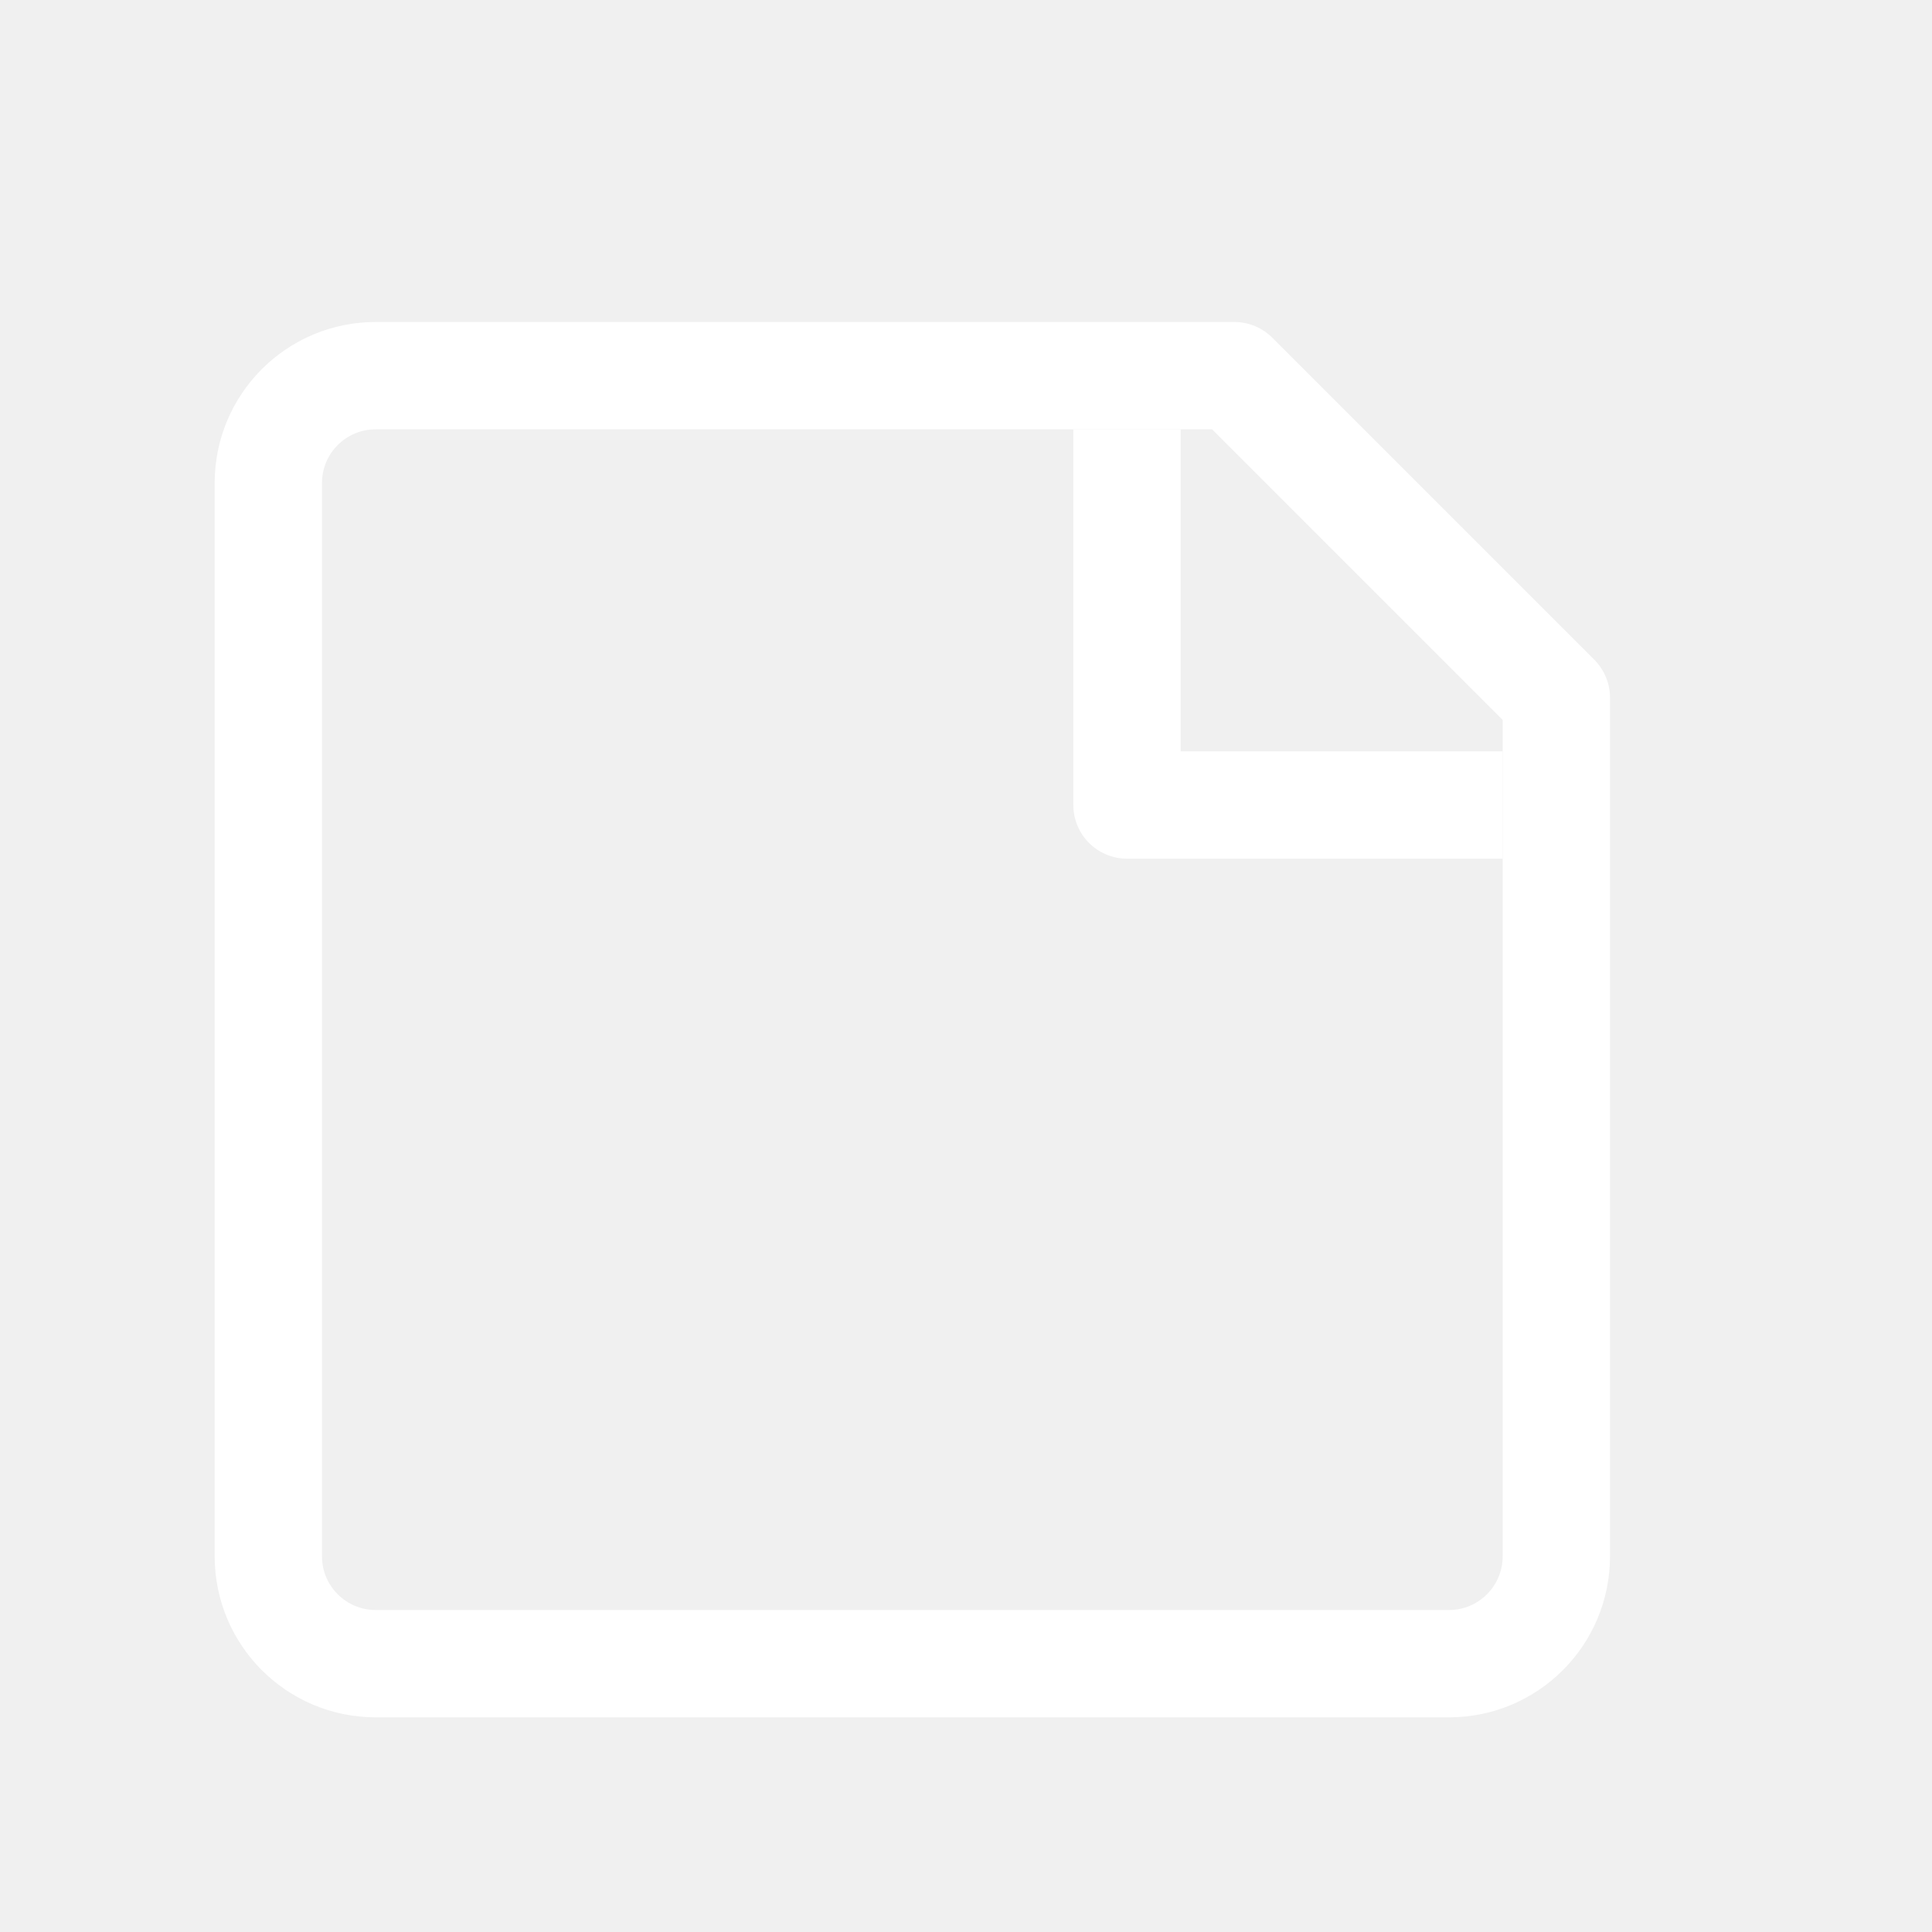
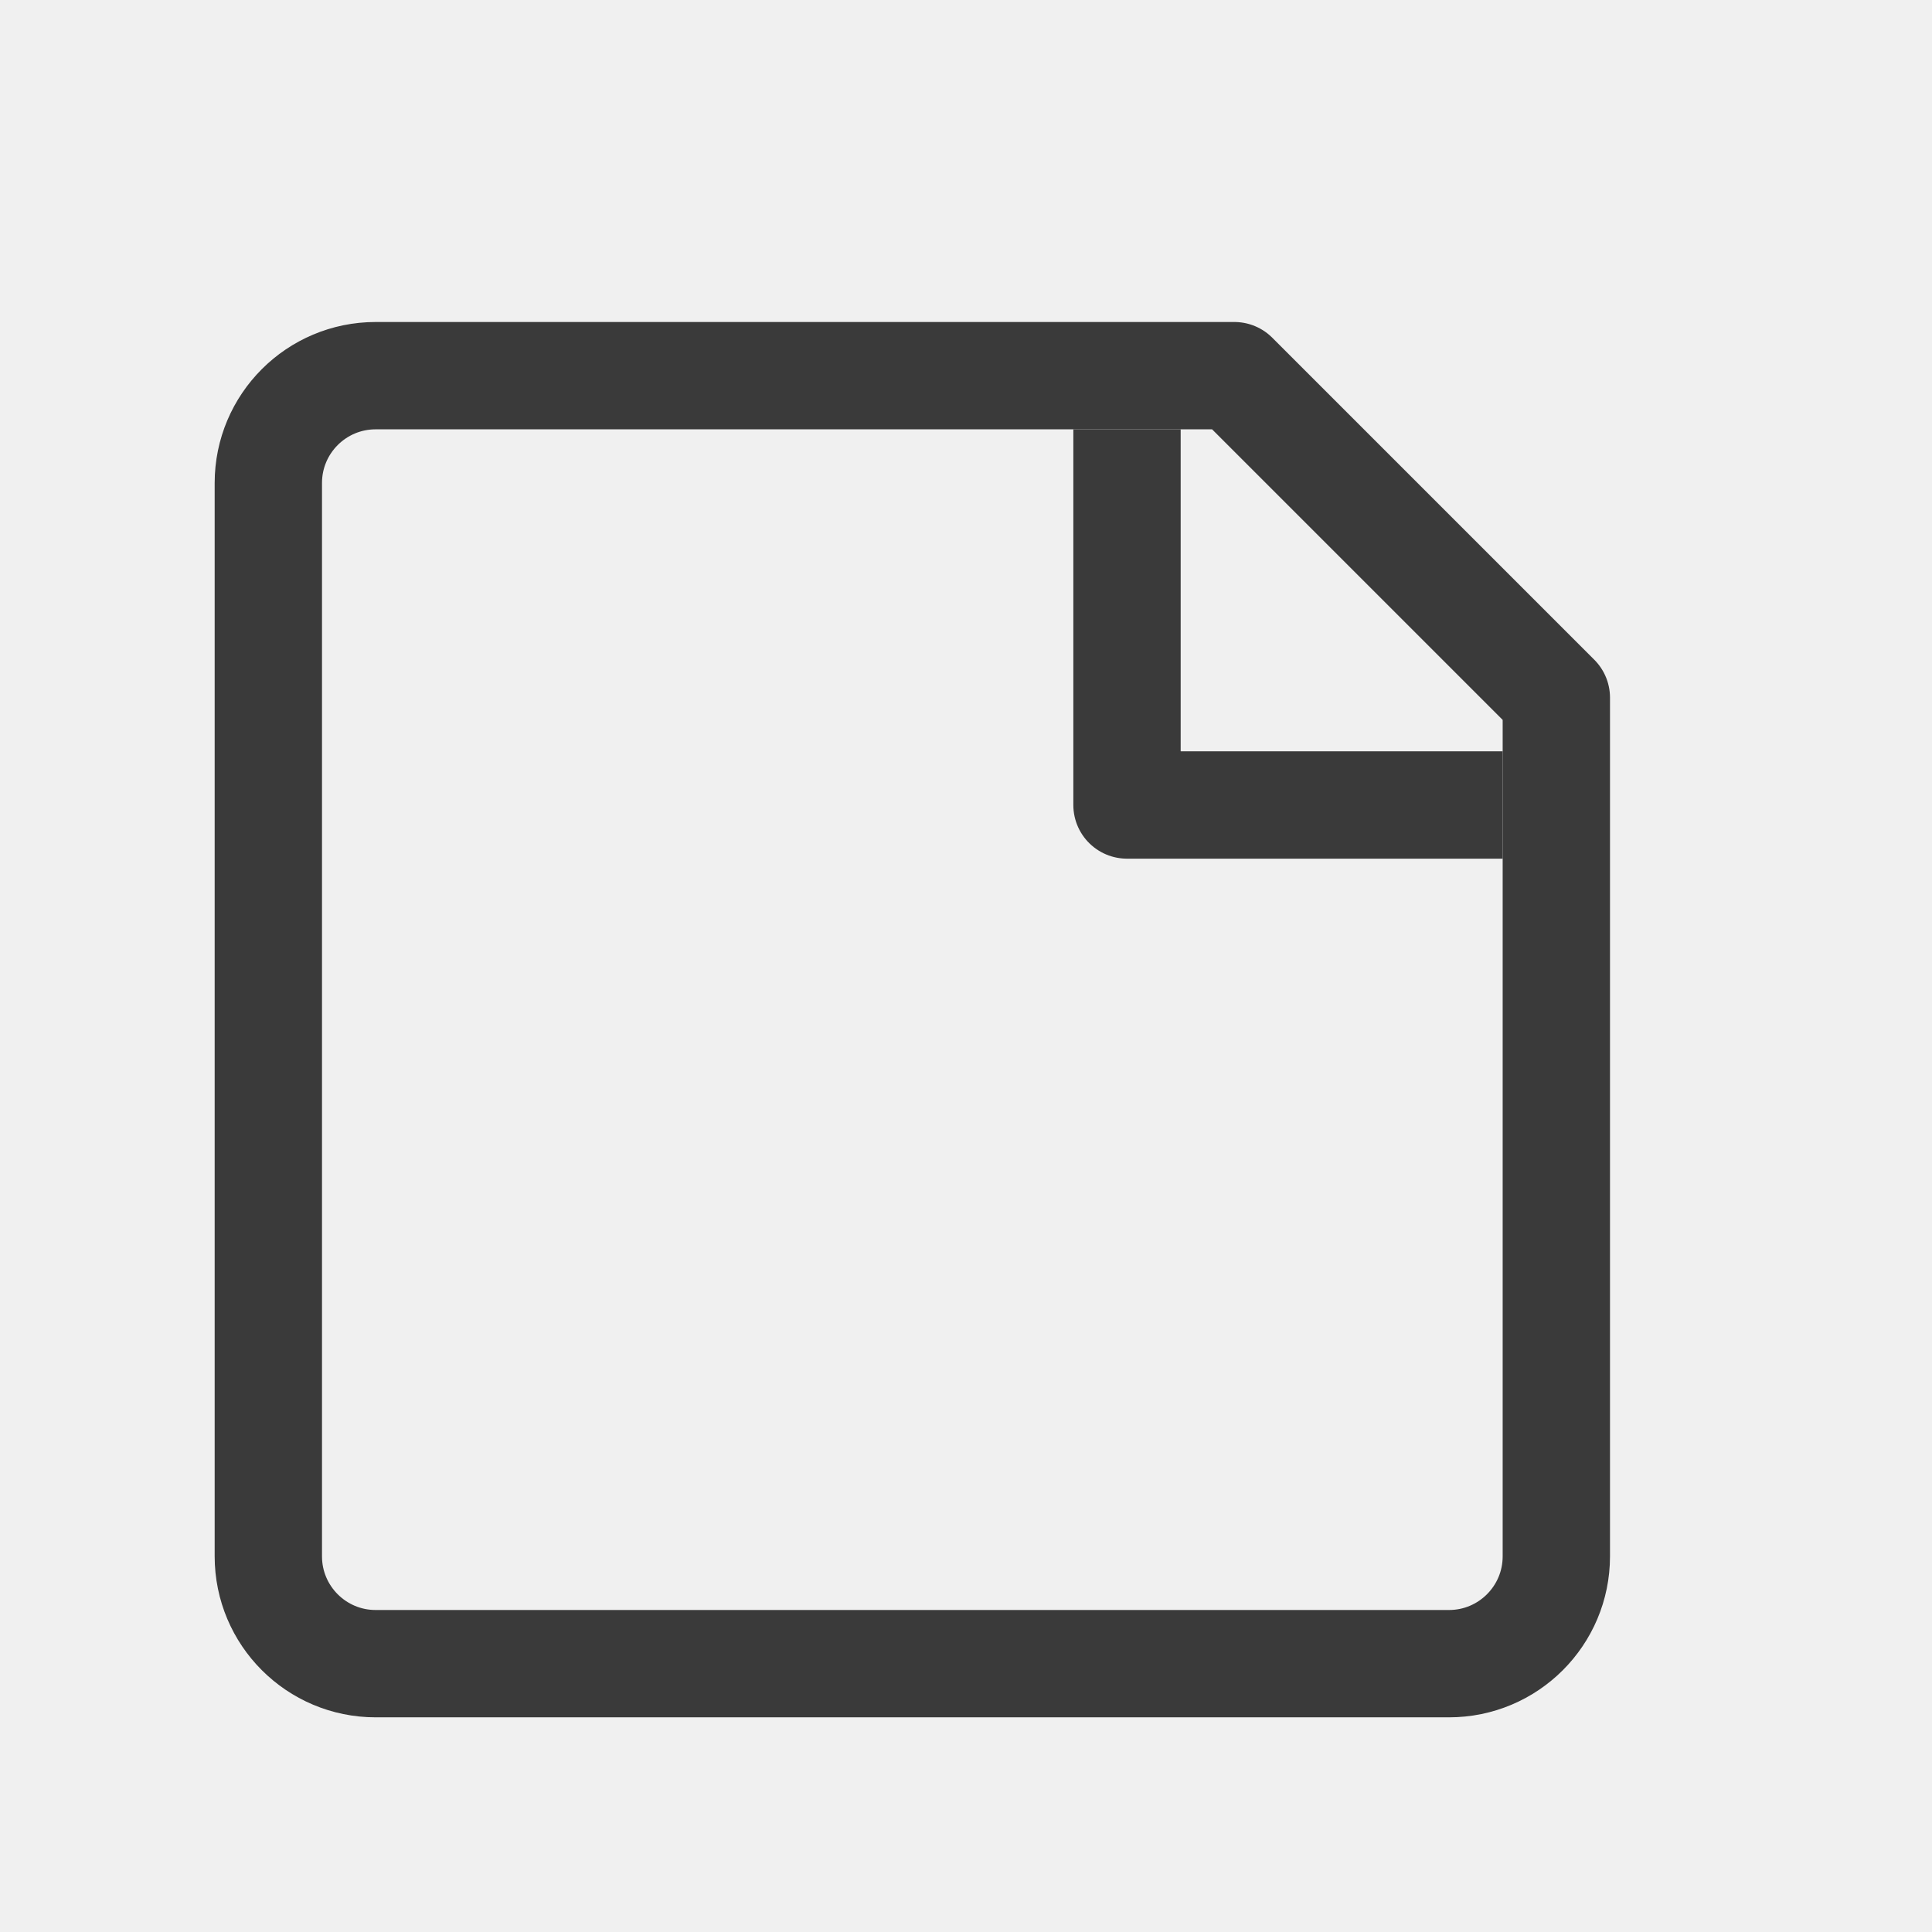
<svg xmlns="http://www.w3.org/2000/svg" width="18" height="18" viewBox="0 0 18 18">
-   <path d="M13.5,15.5H3.5a1,1,0,0,1-1-1V4.5a1,1,0,0,1,1-1h8l3,3v8A1,1,0,0,1,13.5,15.5Z" style="fill:none;stroke:#fff;stroke-linecap:square;stroke-linejoin:round" />
-   <polyline points="10.5 4.5 10.5 7.5 13.5 7.5" style="fill:none;stroke:#fff;stroke-linecap:square;stroke-linejoin:round" />
+   <path d="M13.5,15.5H3.5a1,1,0,0,1-1-1V4.5a1,1,0,0,1,1-1h8l3,3v8A1,1,0,0,1,13.5,15.5Z" style="fill:none;stroke:#3A3A3A;stroke-linecap:square;stroke-linejoin:round" />
+   <polyline points="10.5 4.5 10.5 7.5 13.5 7.5" style="fill:none;stroke:#3A3A3A;stroke-linecap:square;stroke-linejoin:round" />
</svg>
